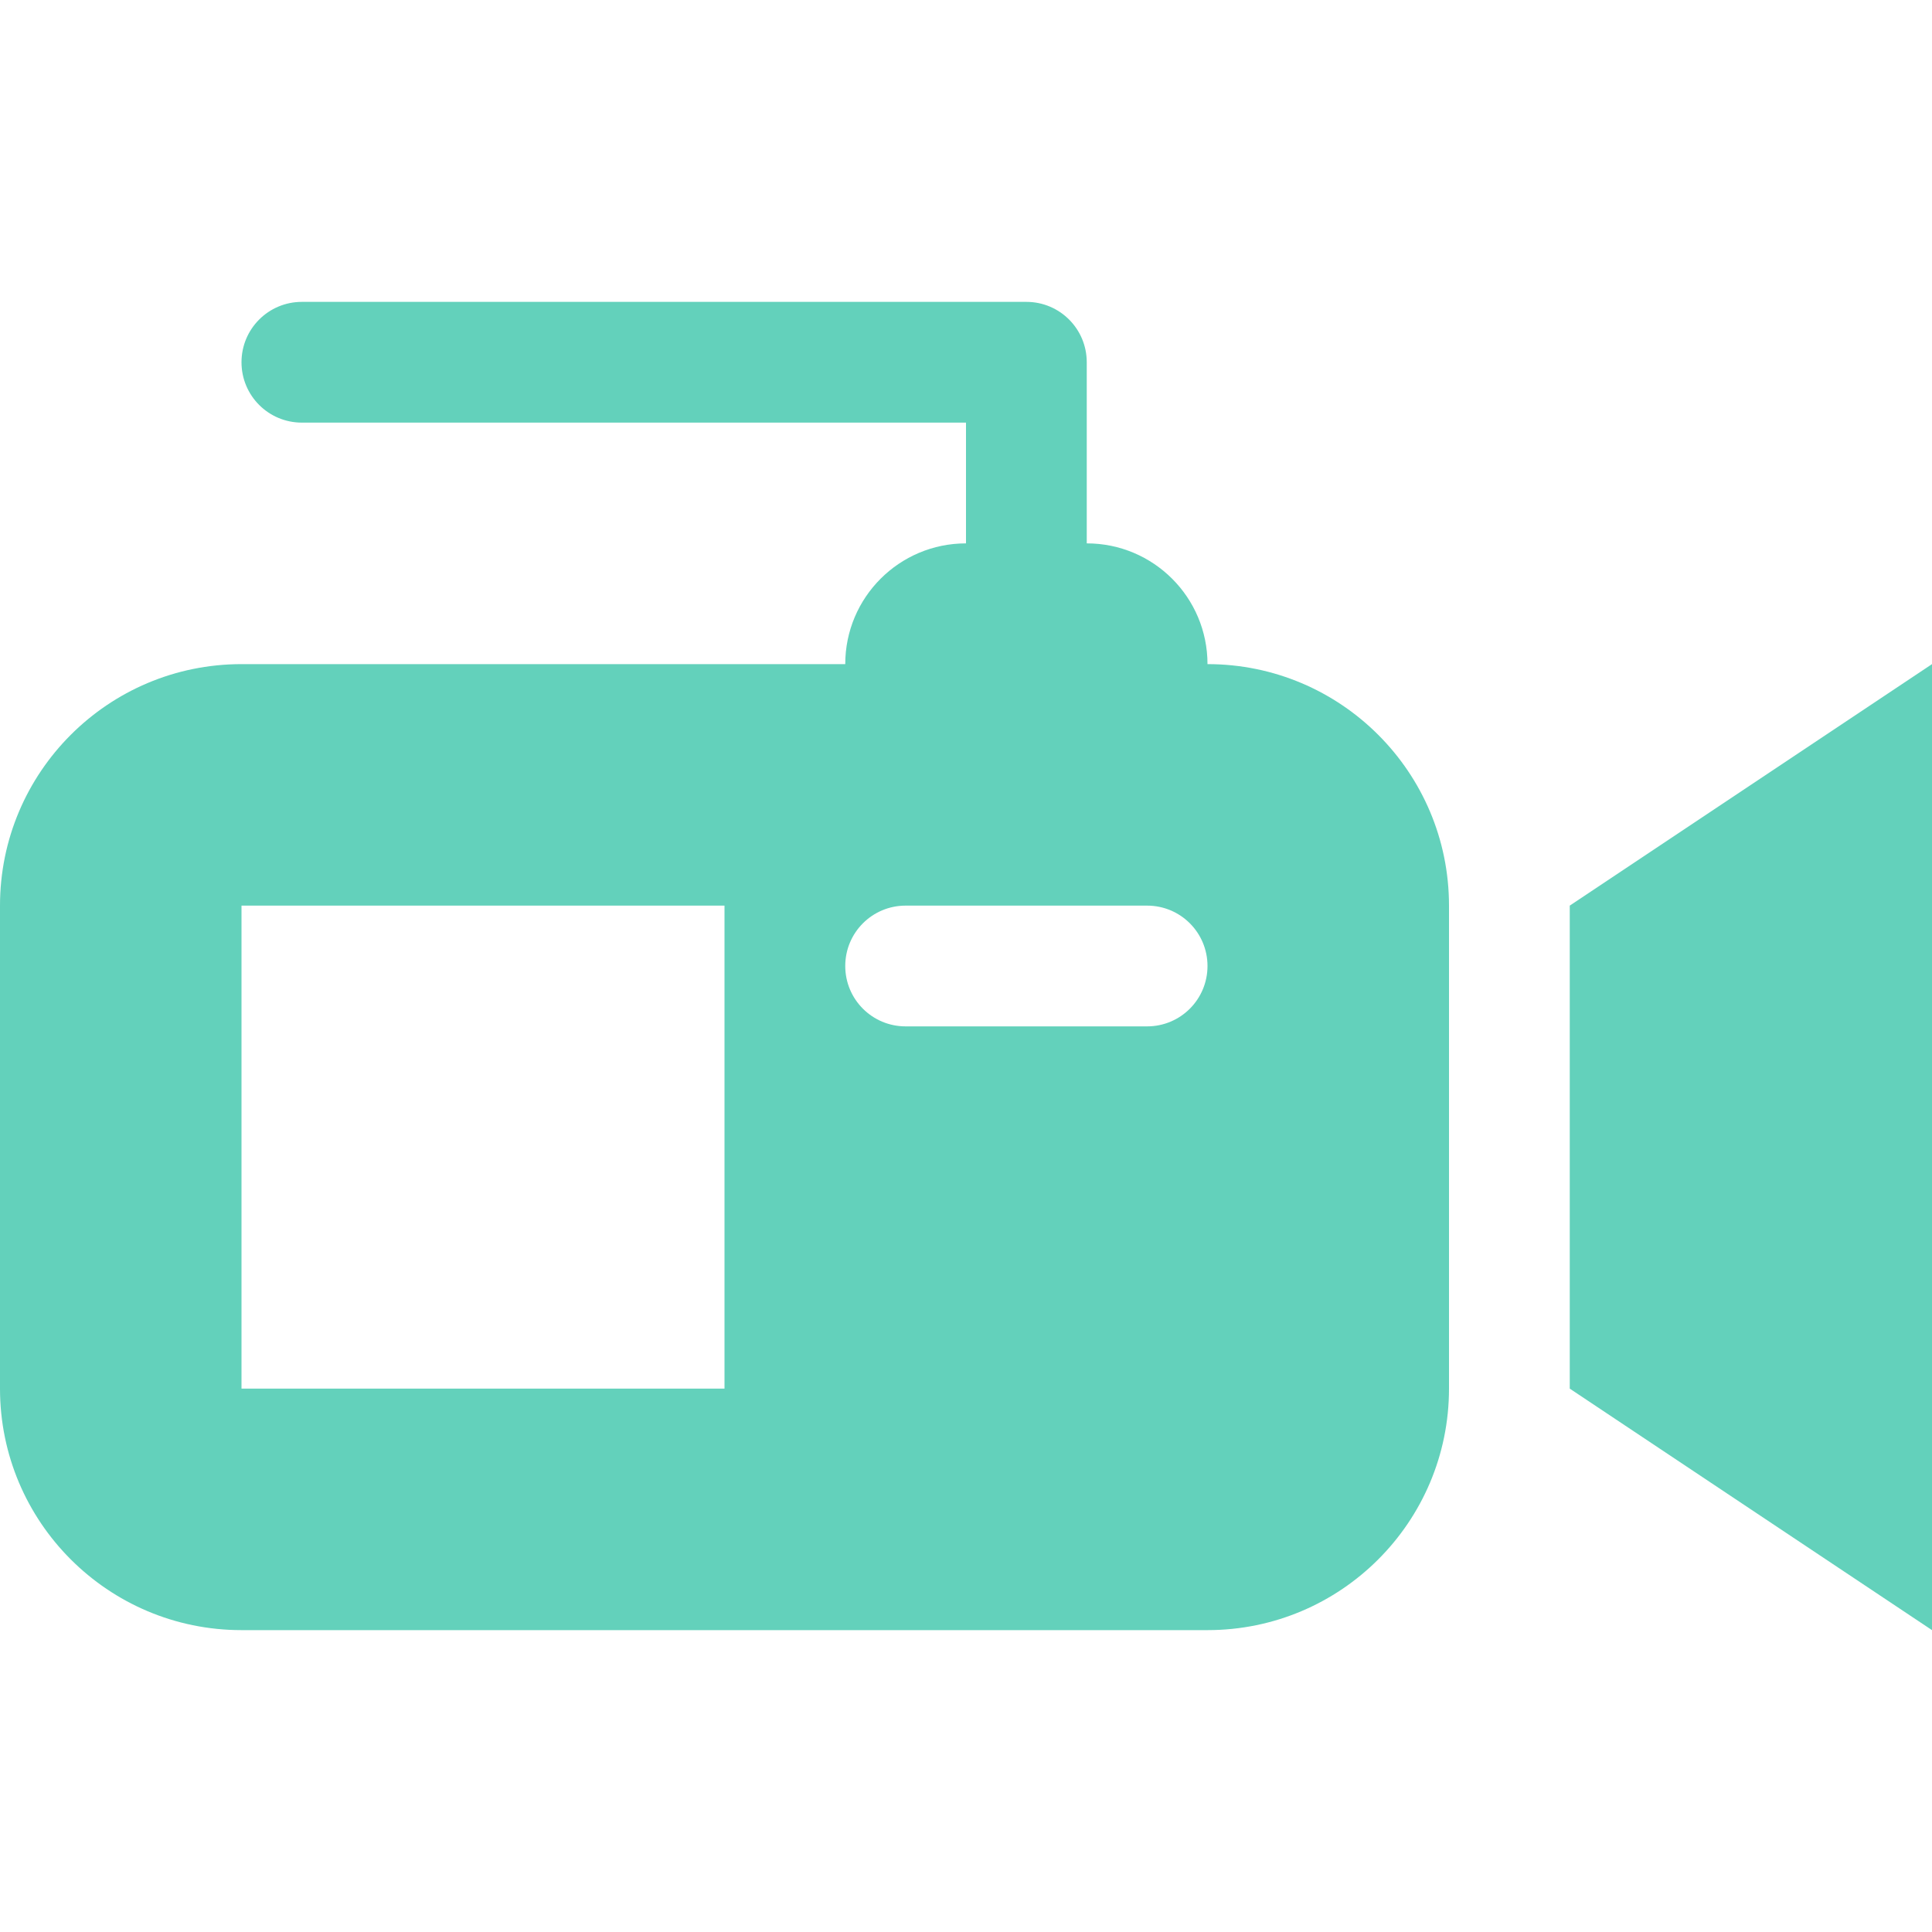
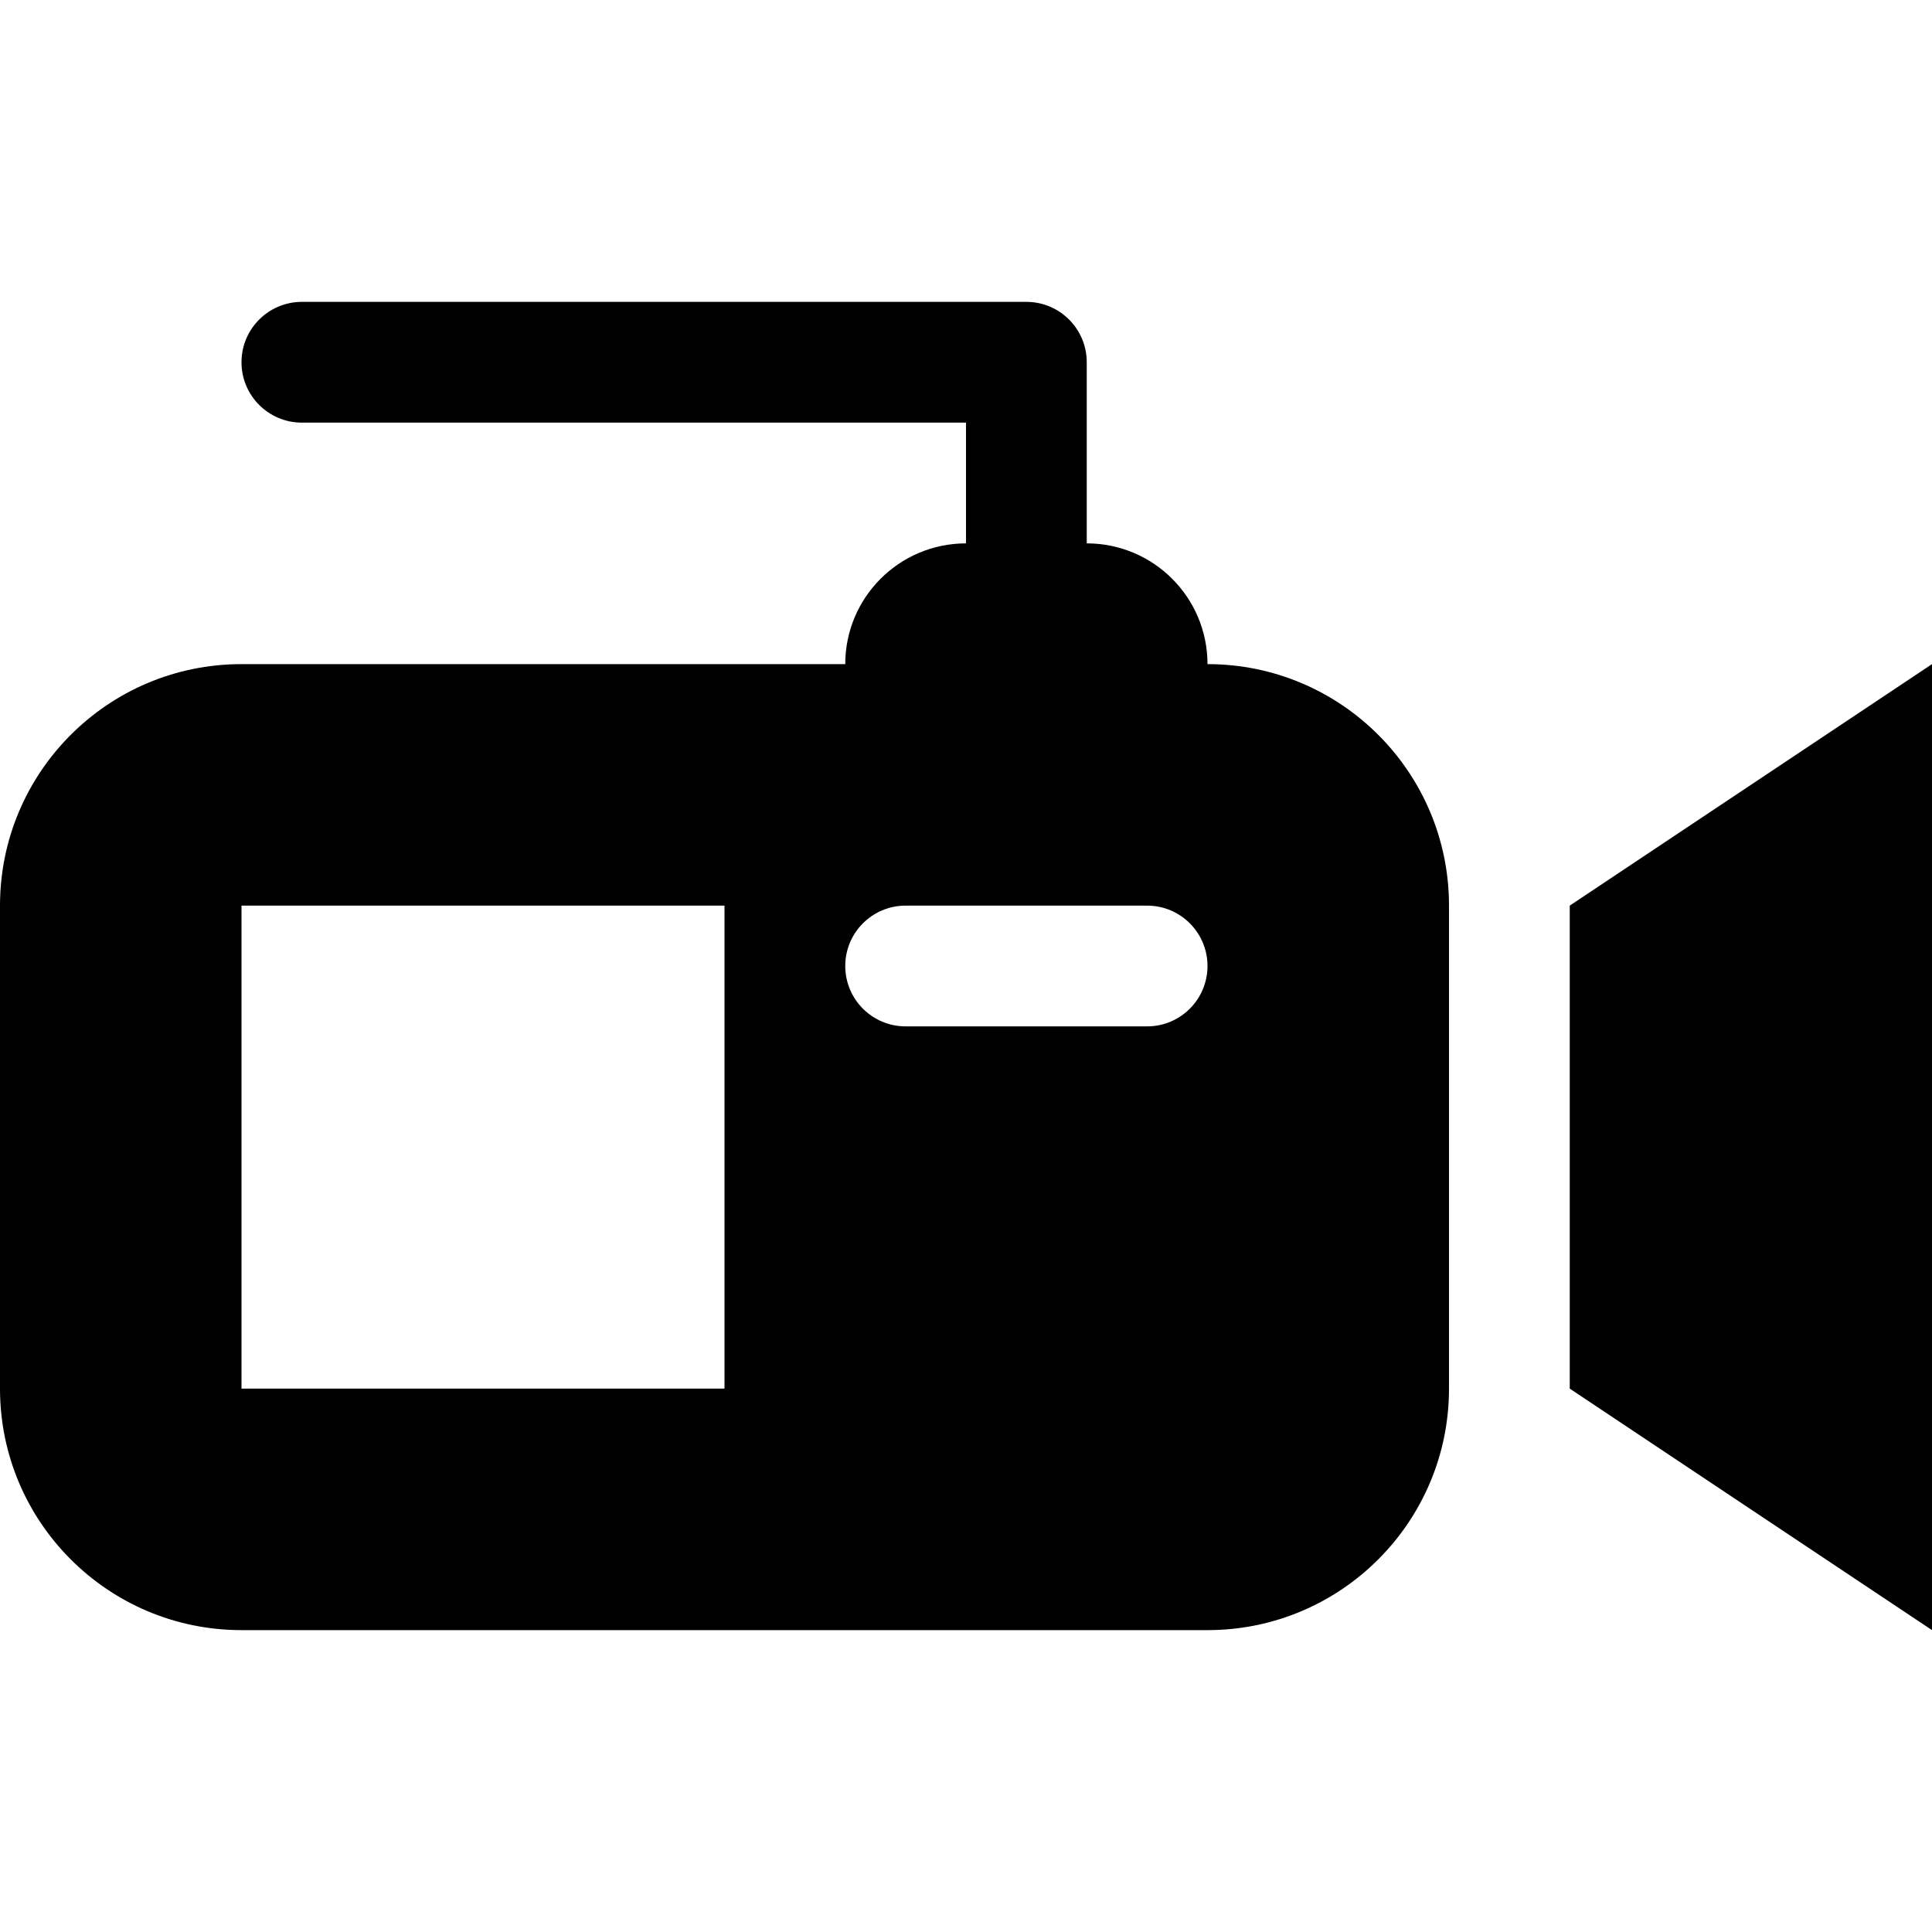
- <svg xmlns="http://www.w3.org/2000/svg" version="1.1" id="Layer_1" x="0px" y="0px" width="32px" height="32px" viewBox="0 0 32 32" enable-background="new 0 0 32 32" xml:space="preserve">
-   <g transform="translate(0 192)">
-     <path fill="#63D1BB" d="M26-177l6-4v16l-6-4V-177z M24-177v8c0,2.209-1.791,4-4,4H4c-2.209,0-4-1.791-4-4v-8c0-2.209,1.791-4,4-4h10 c0-1.105,0.895-2,2-2v-2H5c-0.553,0-1-0.447-1-1s0.447-1,1-1h12c0.553,0,1,0.447,1,1v3c1.105,0,2,0.895,2,2 C22.209-181,24-179.209,24-177z M12-177H4v8h8V-177z M20-176c0-0.553-0.447-1-1-1h-4c-0.553,0-1,0.447-1,1s0.447,1,1,1h4 C19.553-175,20-175.447,20-176z" />
-   </g>
+ <svg xmlns="http://www.w3.org/2000/svg" width="32" height="32">
+   <path d="M26 15l6-4v16l-6-4v-8zm-2 0v8a4 4 0 01-4 4H4a4 4 0 01-4-4v-8a4 4 0 014-4h10a2 2 0 012-2V7H5a1 1 0 110-2h12a1 1 0 011 1v3a2 2 0 012 2 4 4 0 014 4zm-12 0H4v8h8v-8zm8 1a1 1 0 00-1-1h-4a1 1 0 100 2h4a1 1 0 001-1z" />
</svg>
